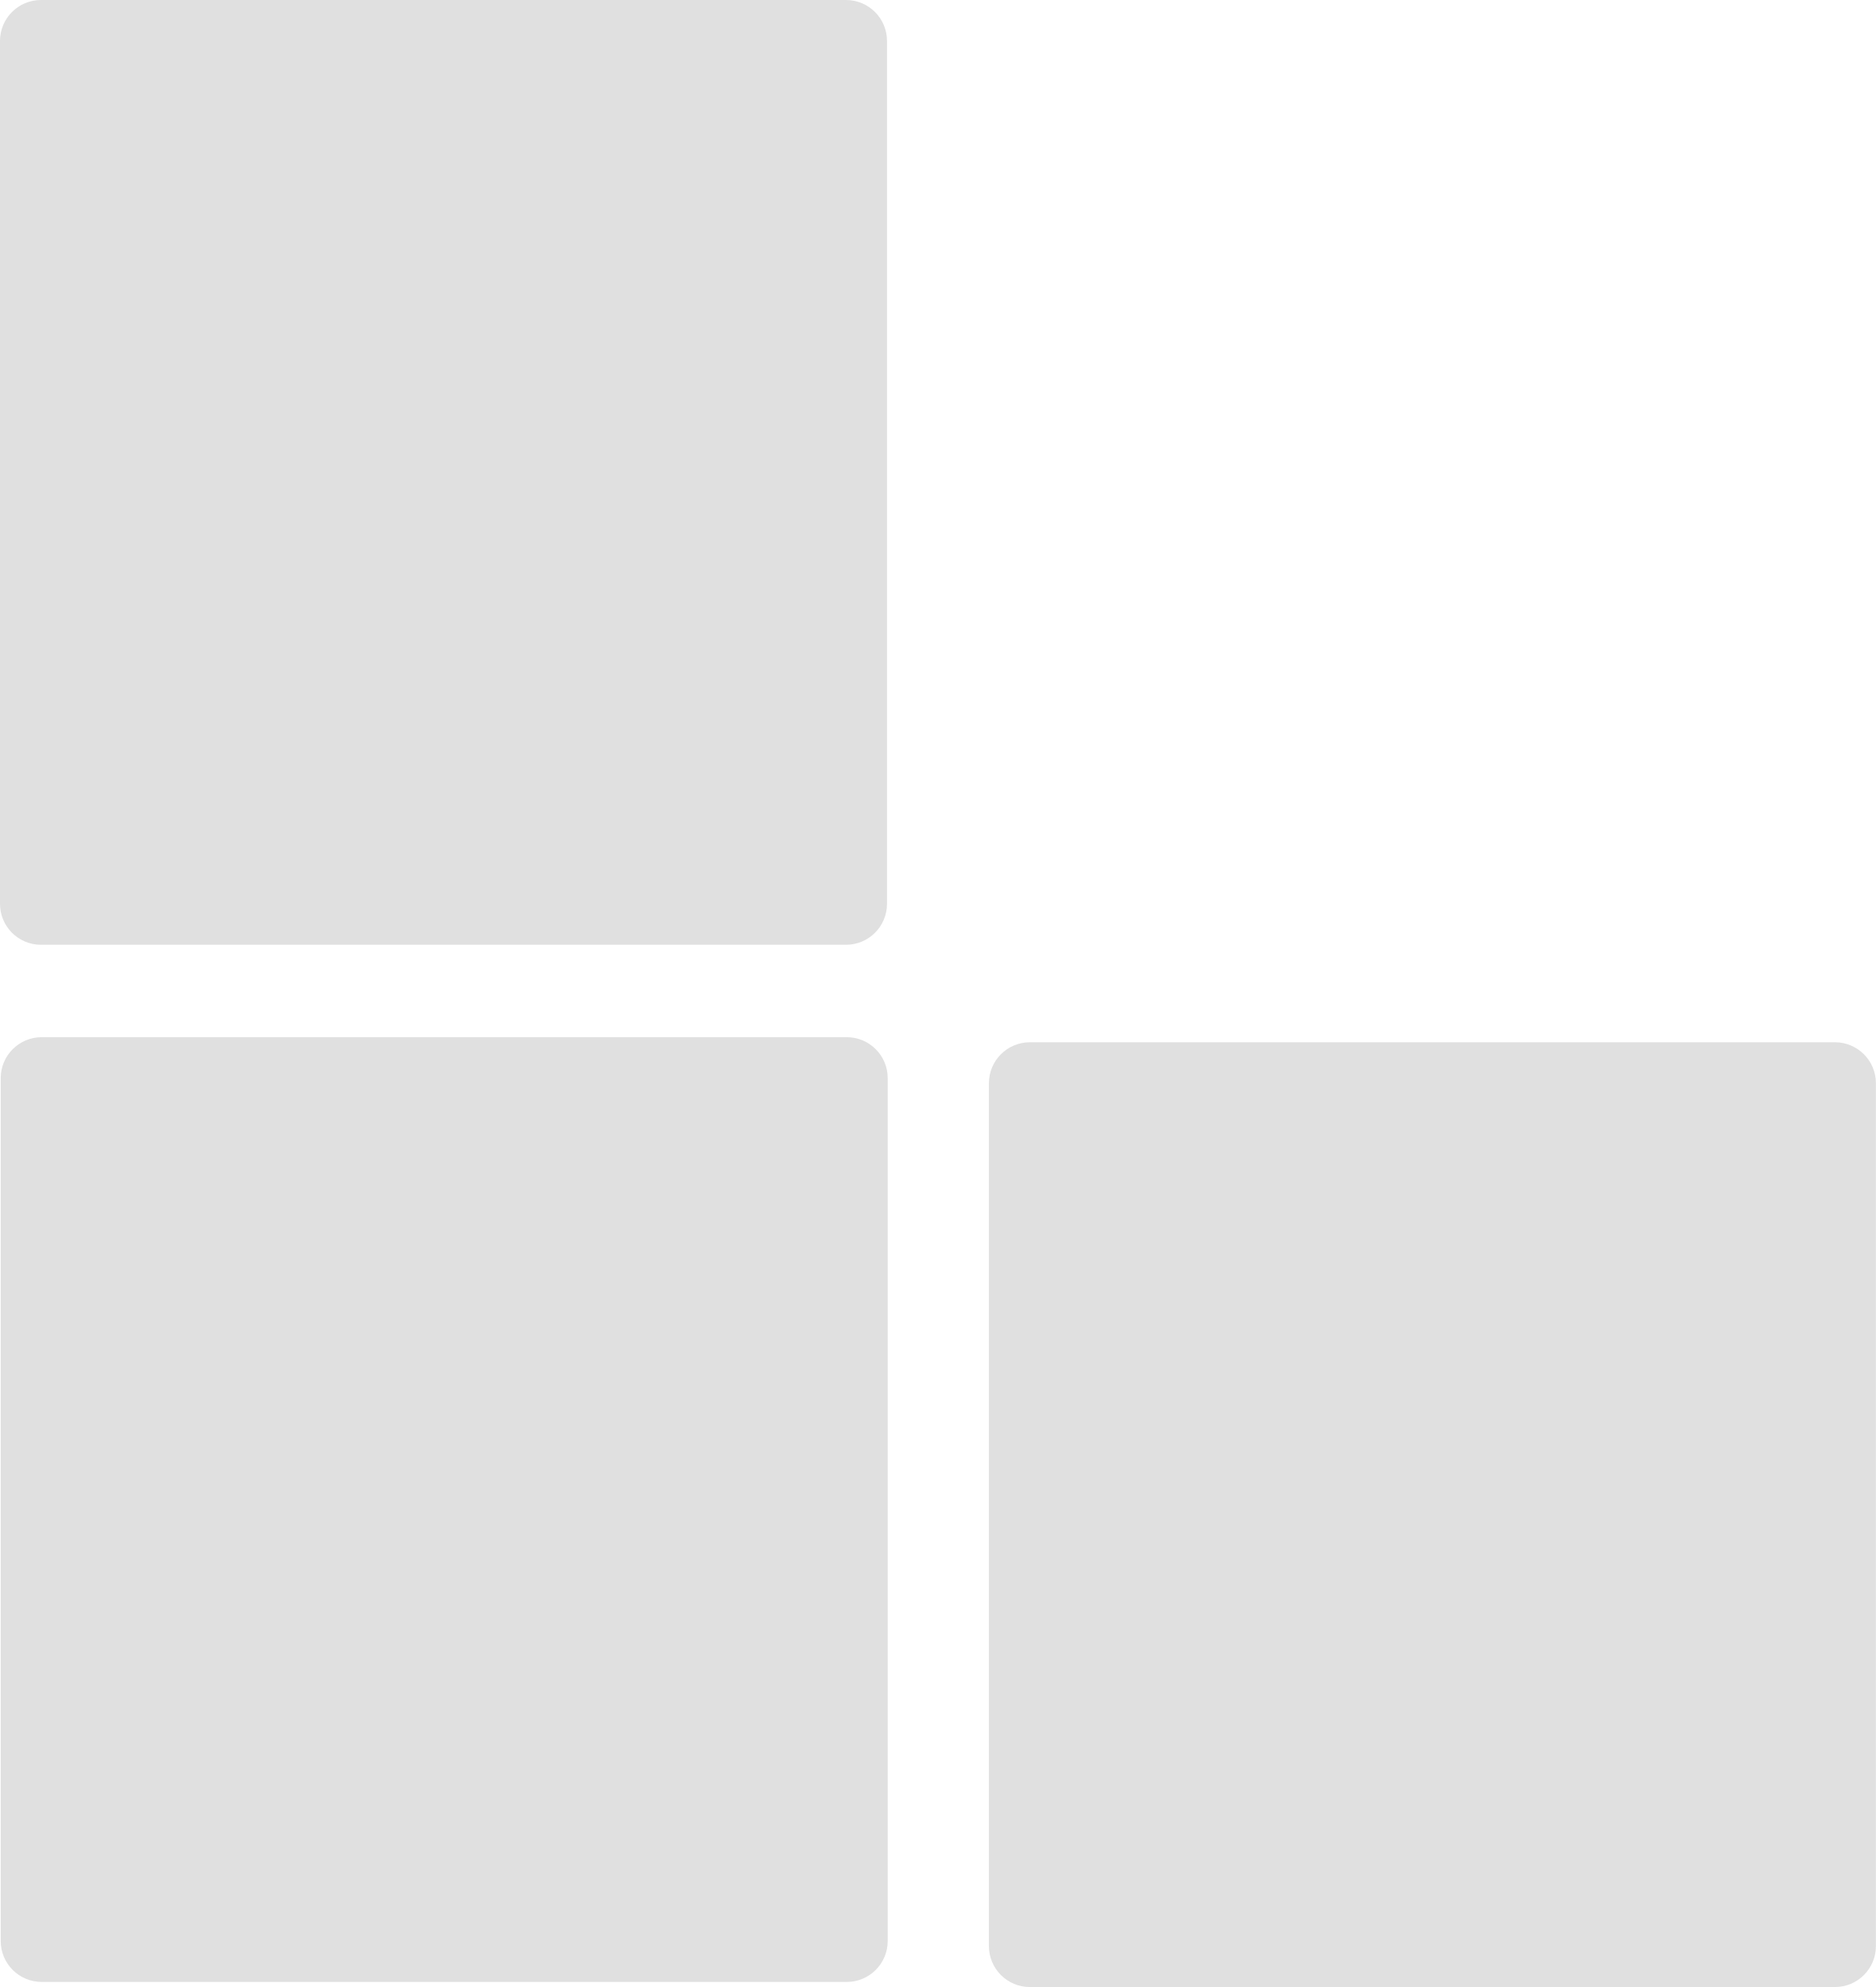
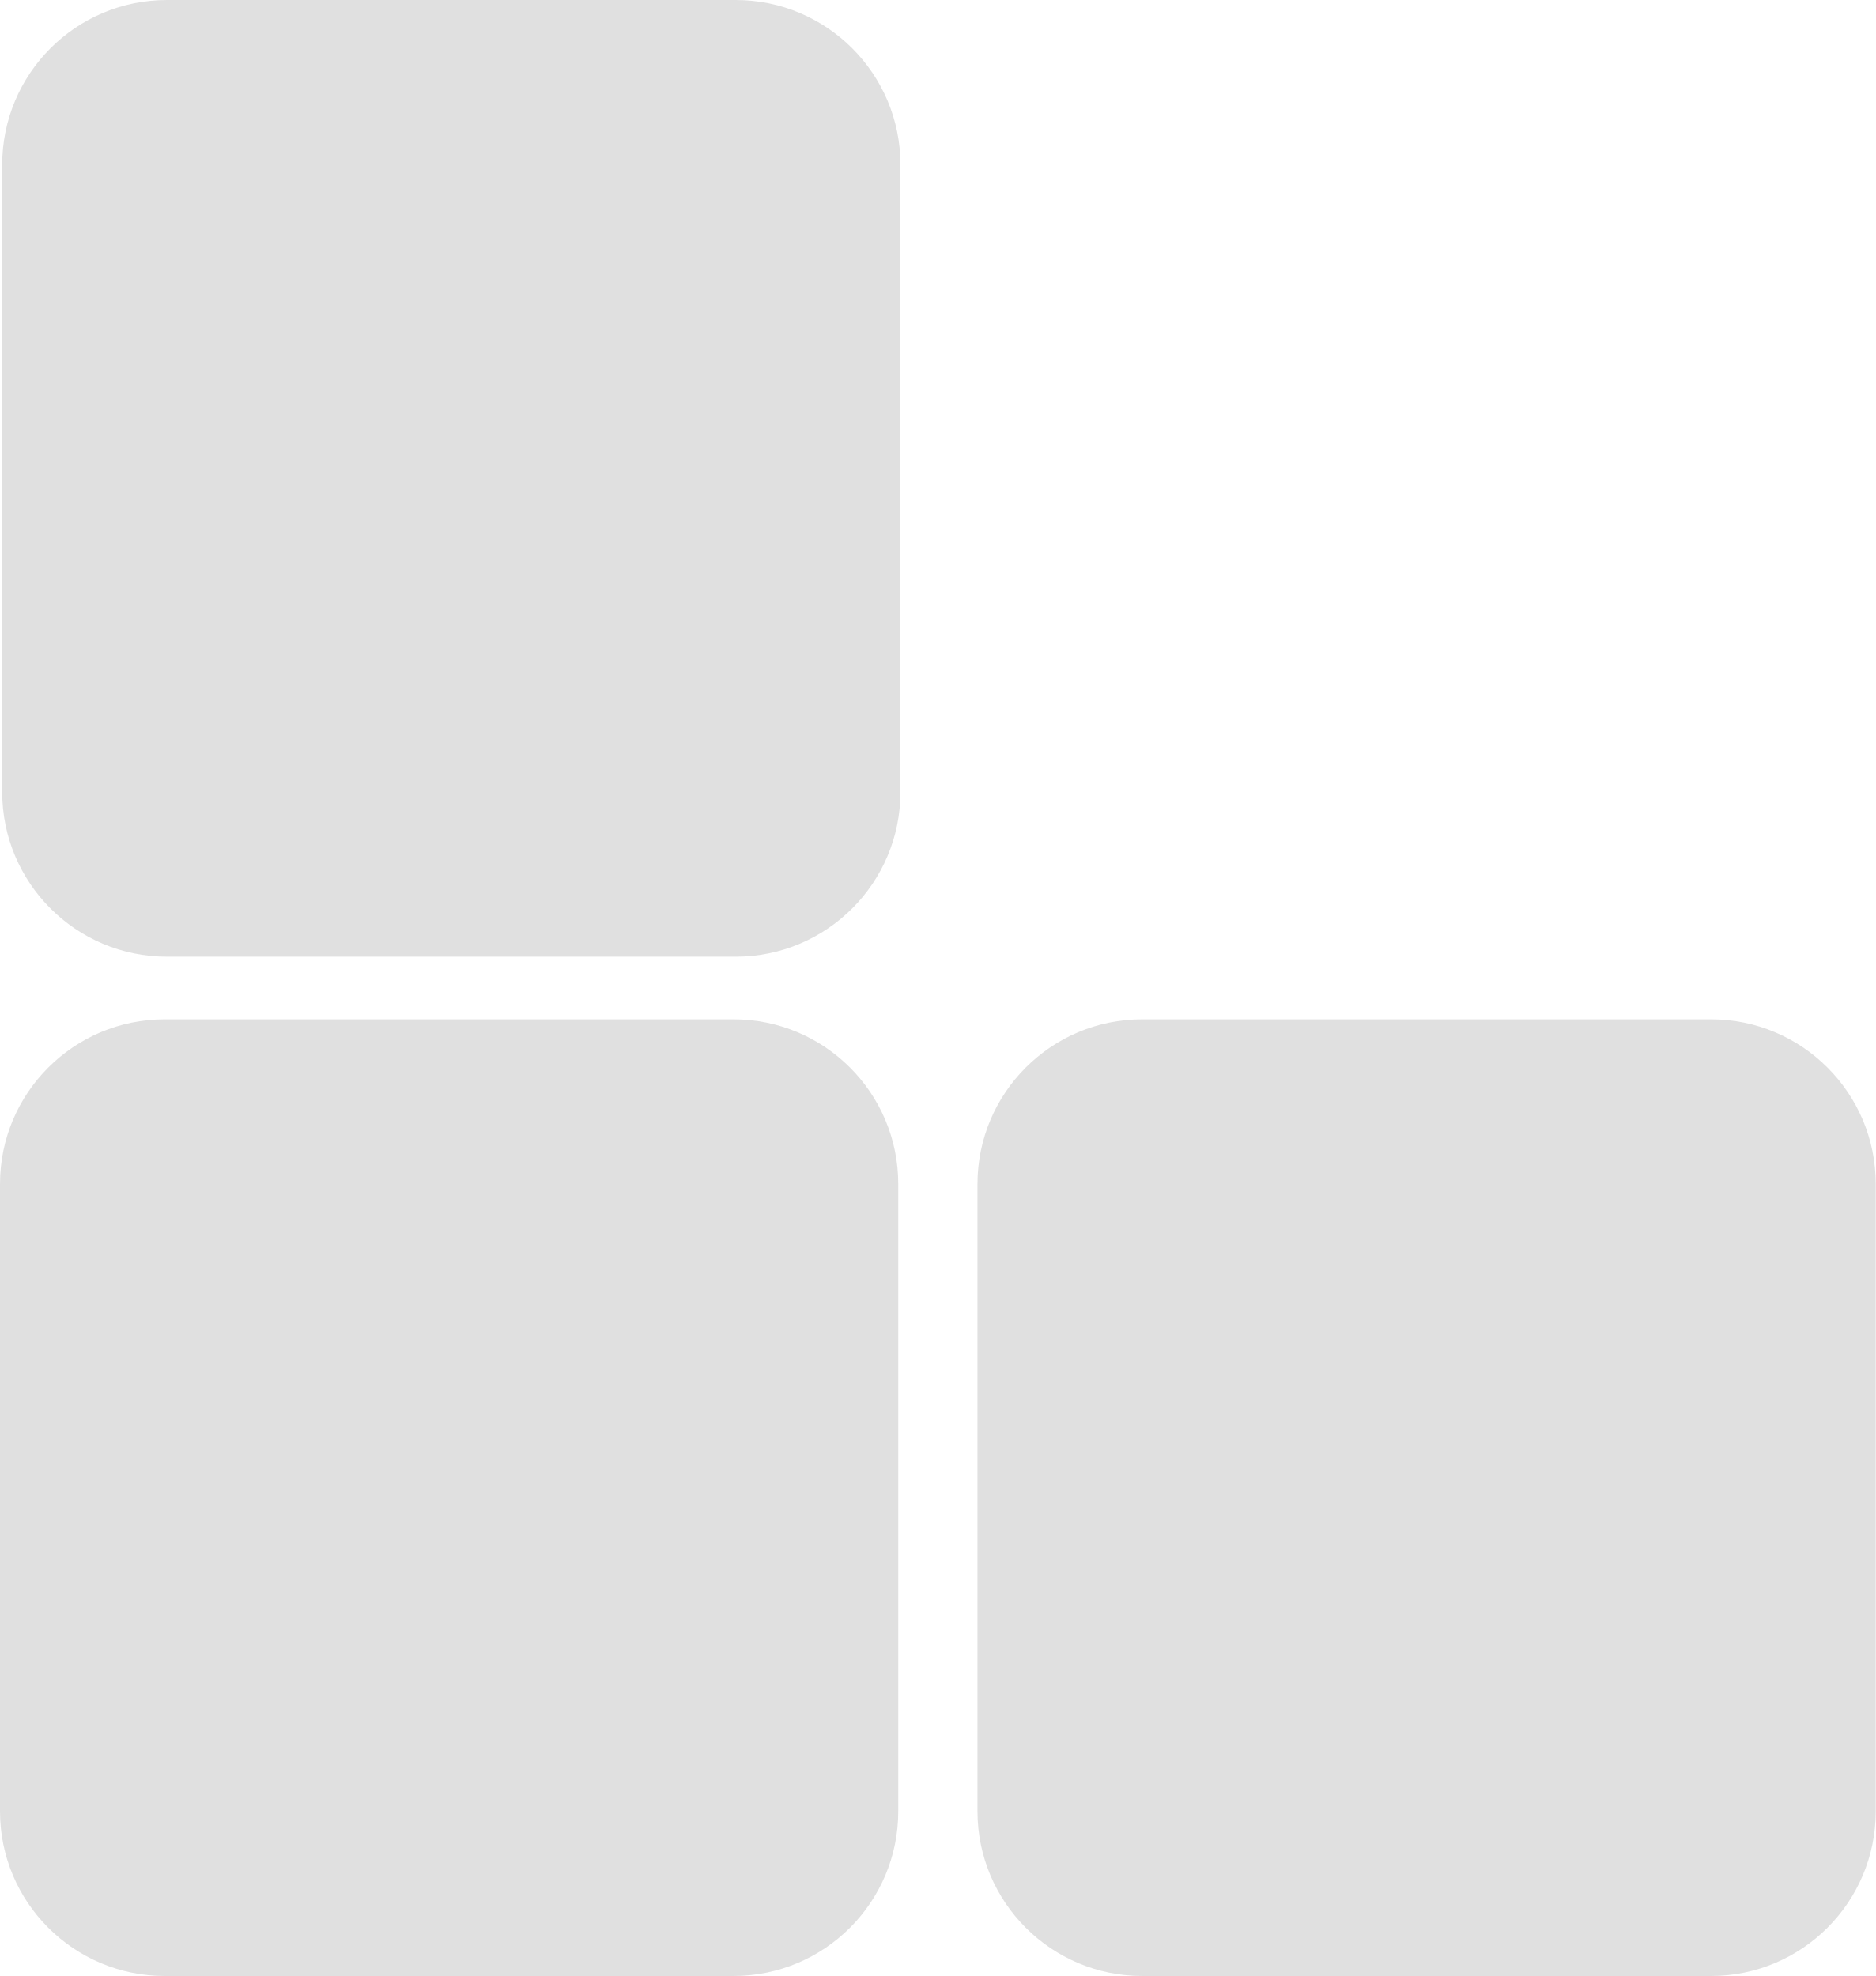
- <svg xmlns="http://www.w3.org/2000/svg" id="Layer_2" data-name="Layer 2" viewBox="0 0 501.42 531.19">
+ <svg xmlns="http://www.w3.org/2000/svg" id="Layer_2" data-name="Layer 2" viewBox="0 0 495.09 521.66">
  <defs>
    <style>
      .cls-1 {
        fill: #666;
        opacity: .2;
        stroke: #666;
        stroke-miterlimit: 10;
        stroke-width: 3px;
      }
    </style>
  </defs>
  <g id="Layer_1-2" data-name="Layer 1">
-     <rect class="cls-1" x="-6.05" y="286.5" width="249.57" height="234.09" rx="9.45" ry="9.45" transform="translate(-284.81 522.29) rotate(-90)" />
-     <rect class="cls-1" x="-6.24" y="9.24" width="249.57" height="234.09" rx="9.45" ry="9.45" transform="translate(-7.74 244.83) rotate(-90)" />
-     <rect class="cls-1" x="258.08" y="287.86" width="249.57" height="234.09" rx="9.45" ry="9.45" transform="translate(-22.03 787.78) rotate(-90)" />
+     <rect class="cls-1" x="-5.66" y="9.24" width="249.57" height="234.09" rx="41.99" ry="41.99" transform="translate(-7.16 245.41) rotate(-90)" />
+     <rect class="cls-1" x="-6.24" y="278.33" width="249.57" height="234.09" rx="41.99" ry="41.99" transform="translate(-276.83 513.92) rotate(-90)" />
+     <rect class="cls-1" x="251.76" y="278.33" width="249.57" height="234.09" rx="41.99" ry="41.99" transform="translate(-18.83 771.92) rotate(-90)" />
  </g>
</svg>
